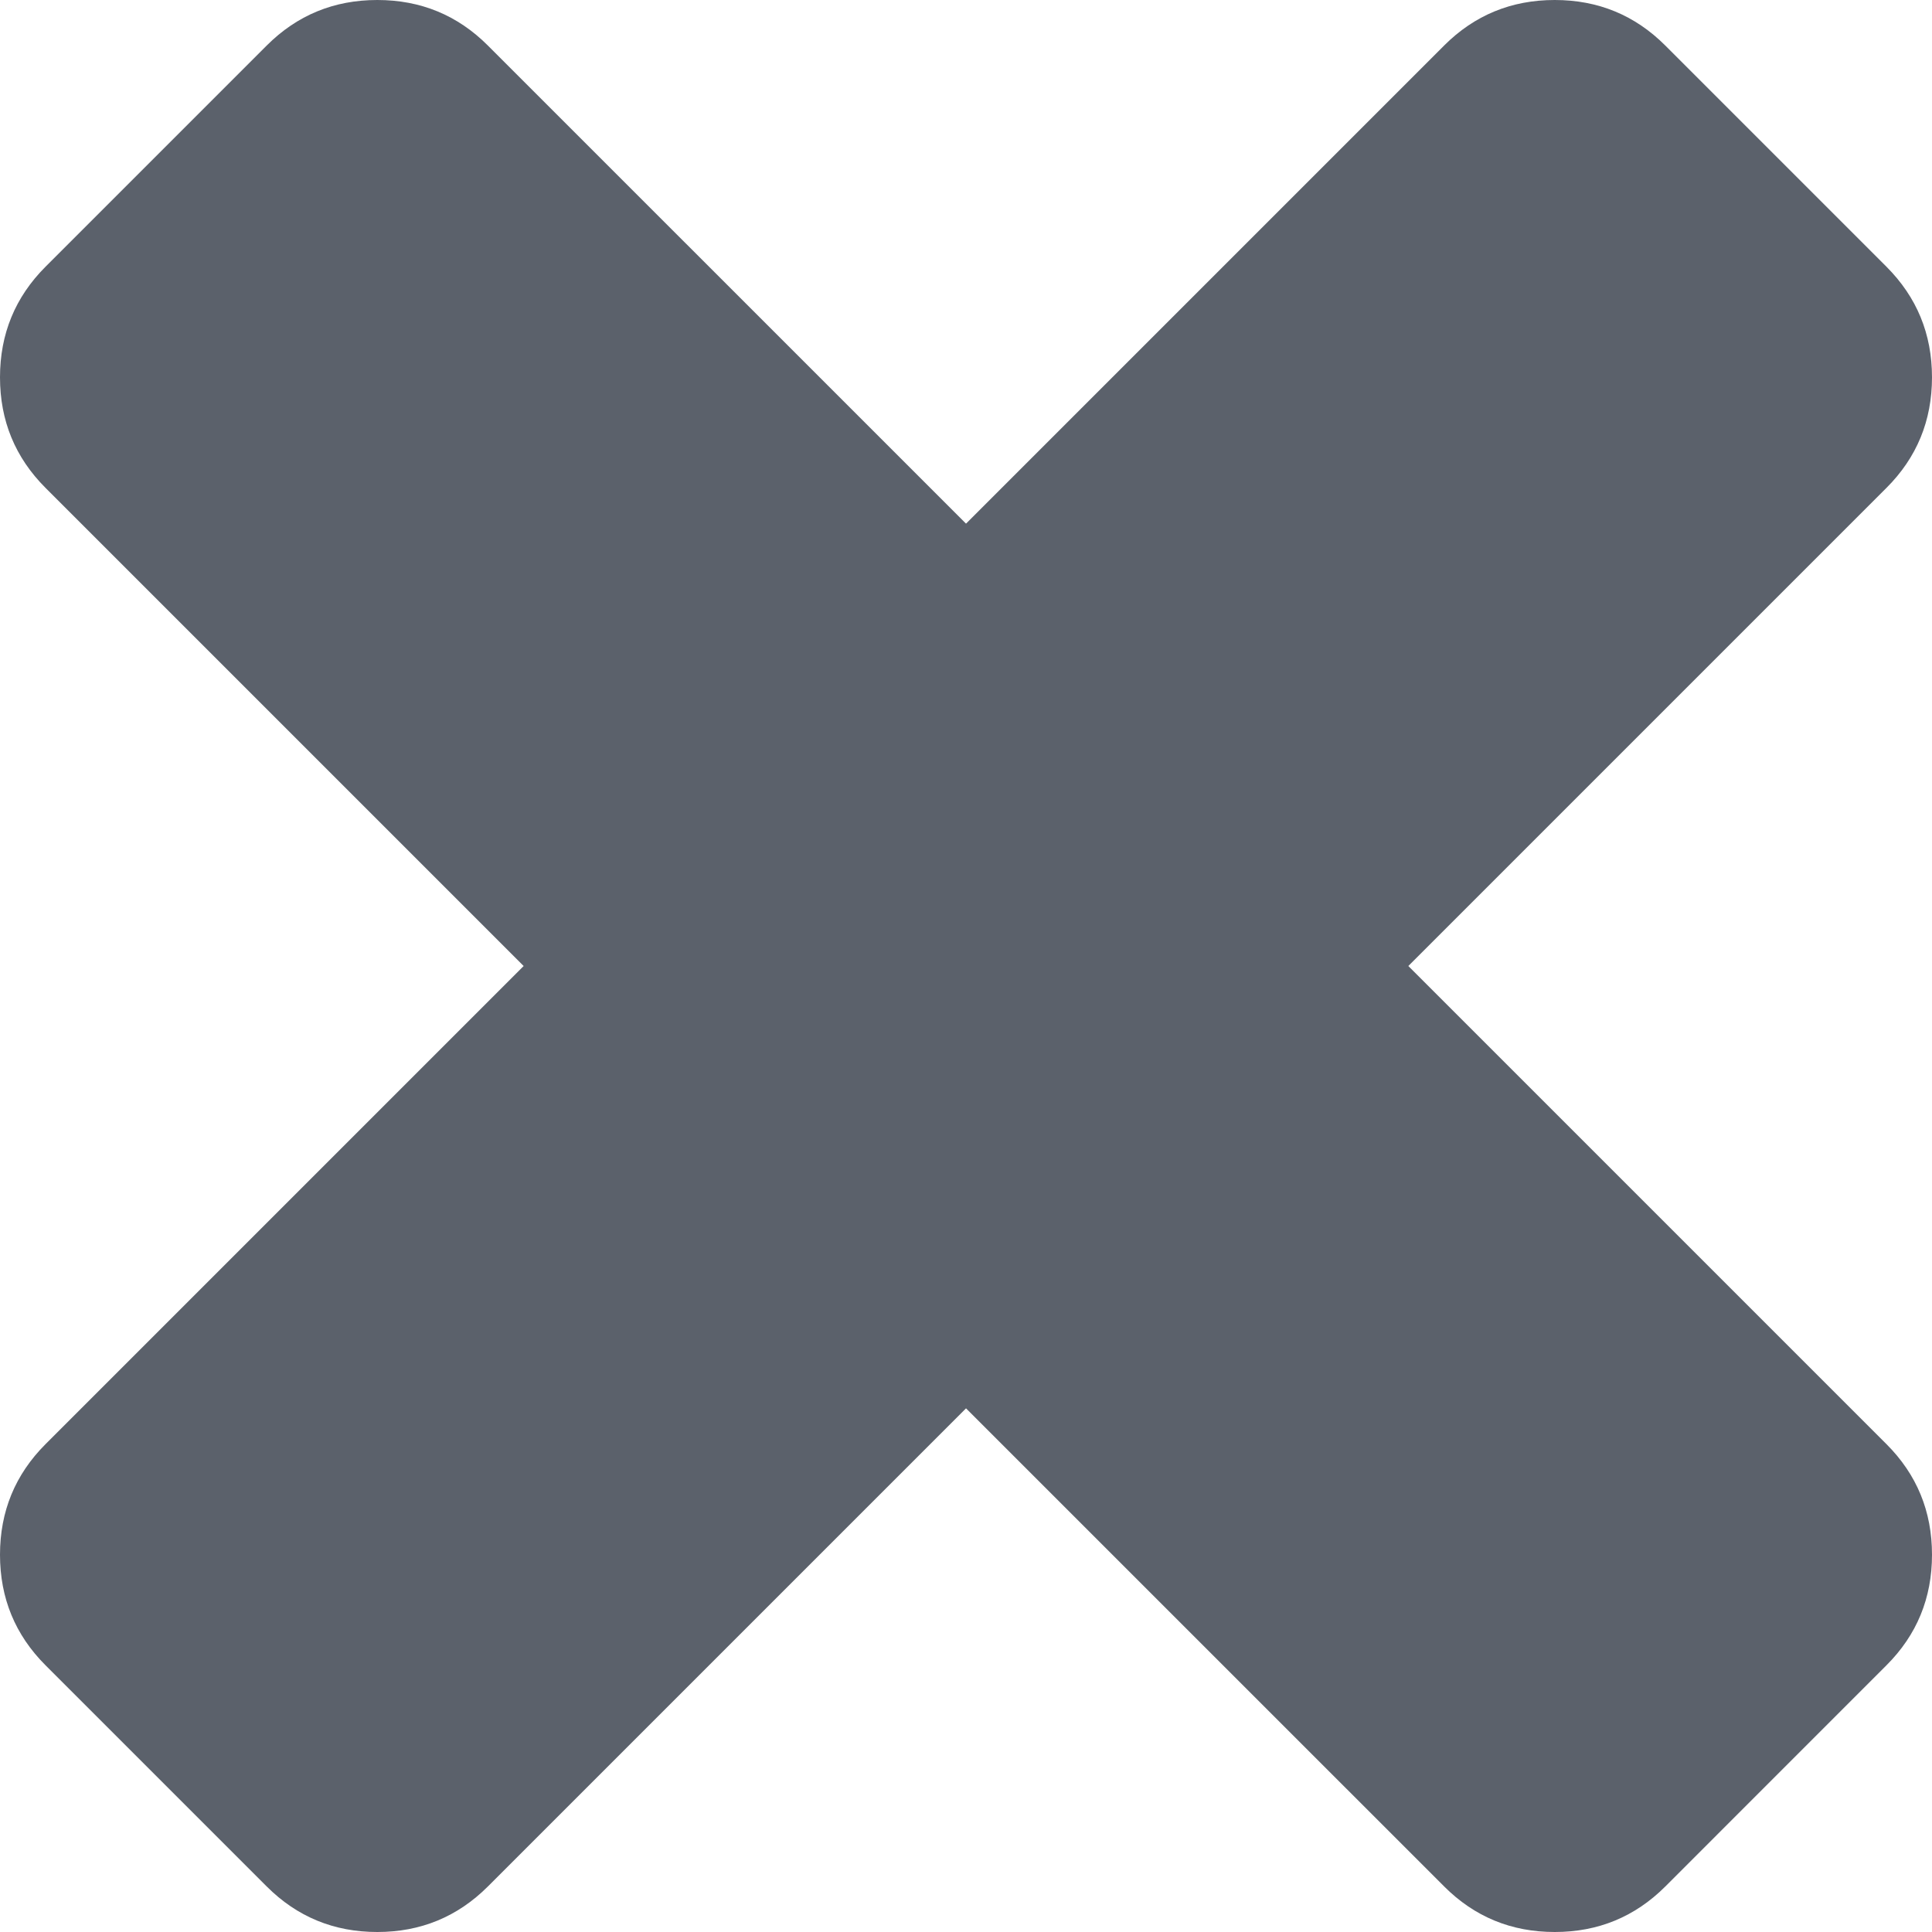
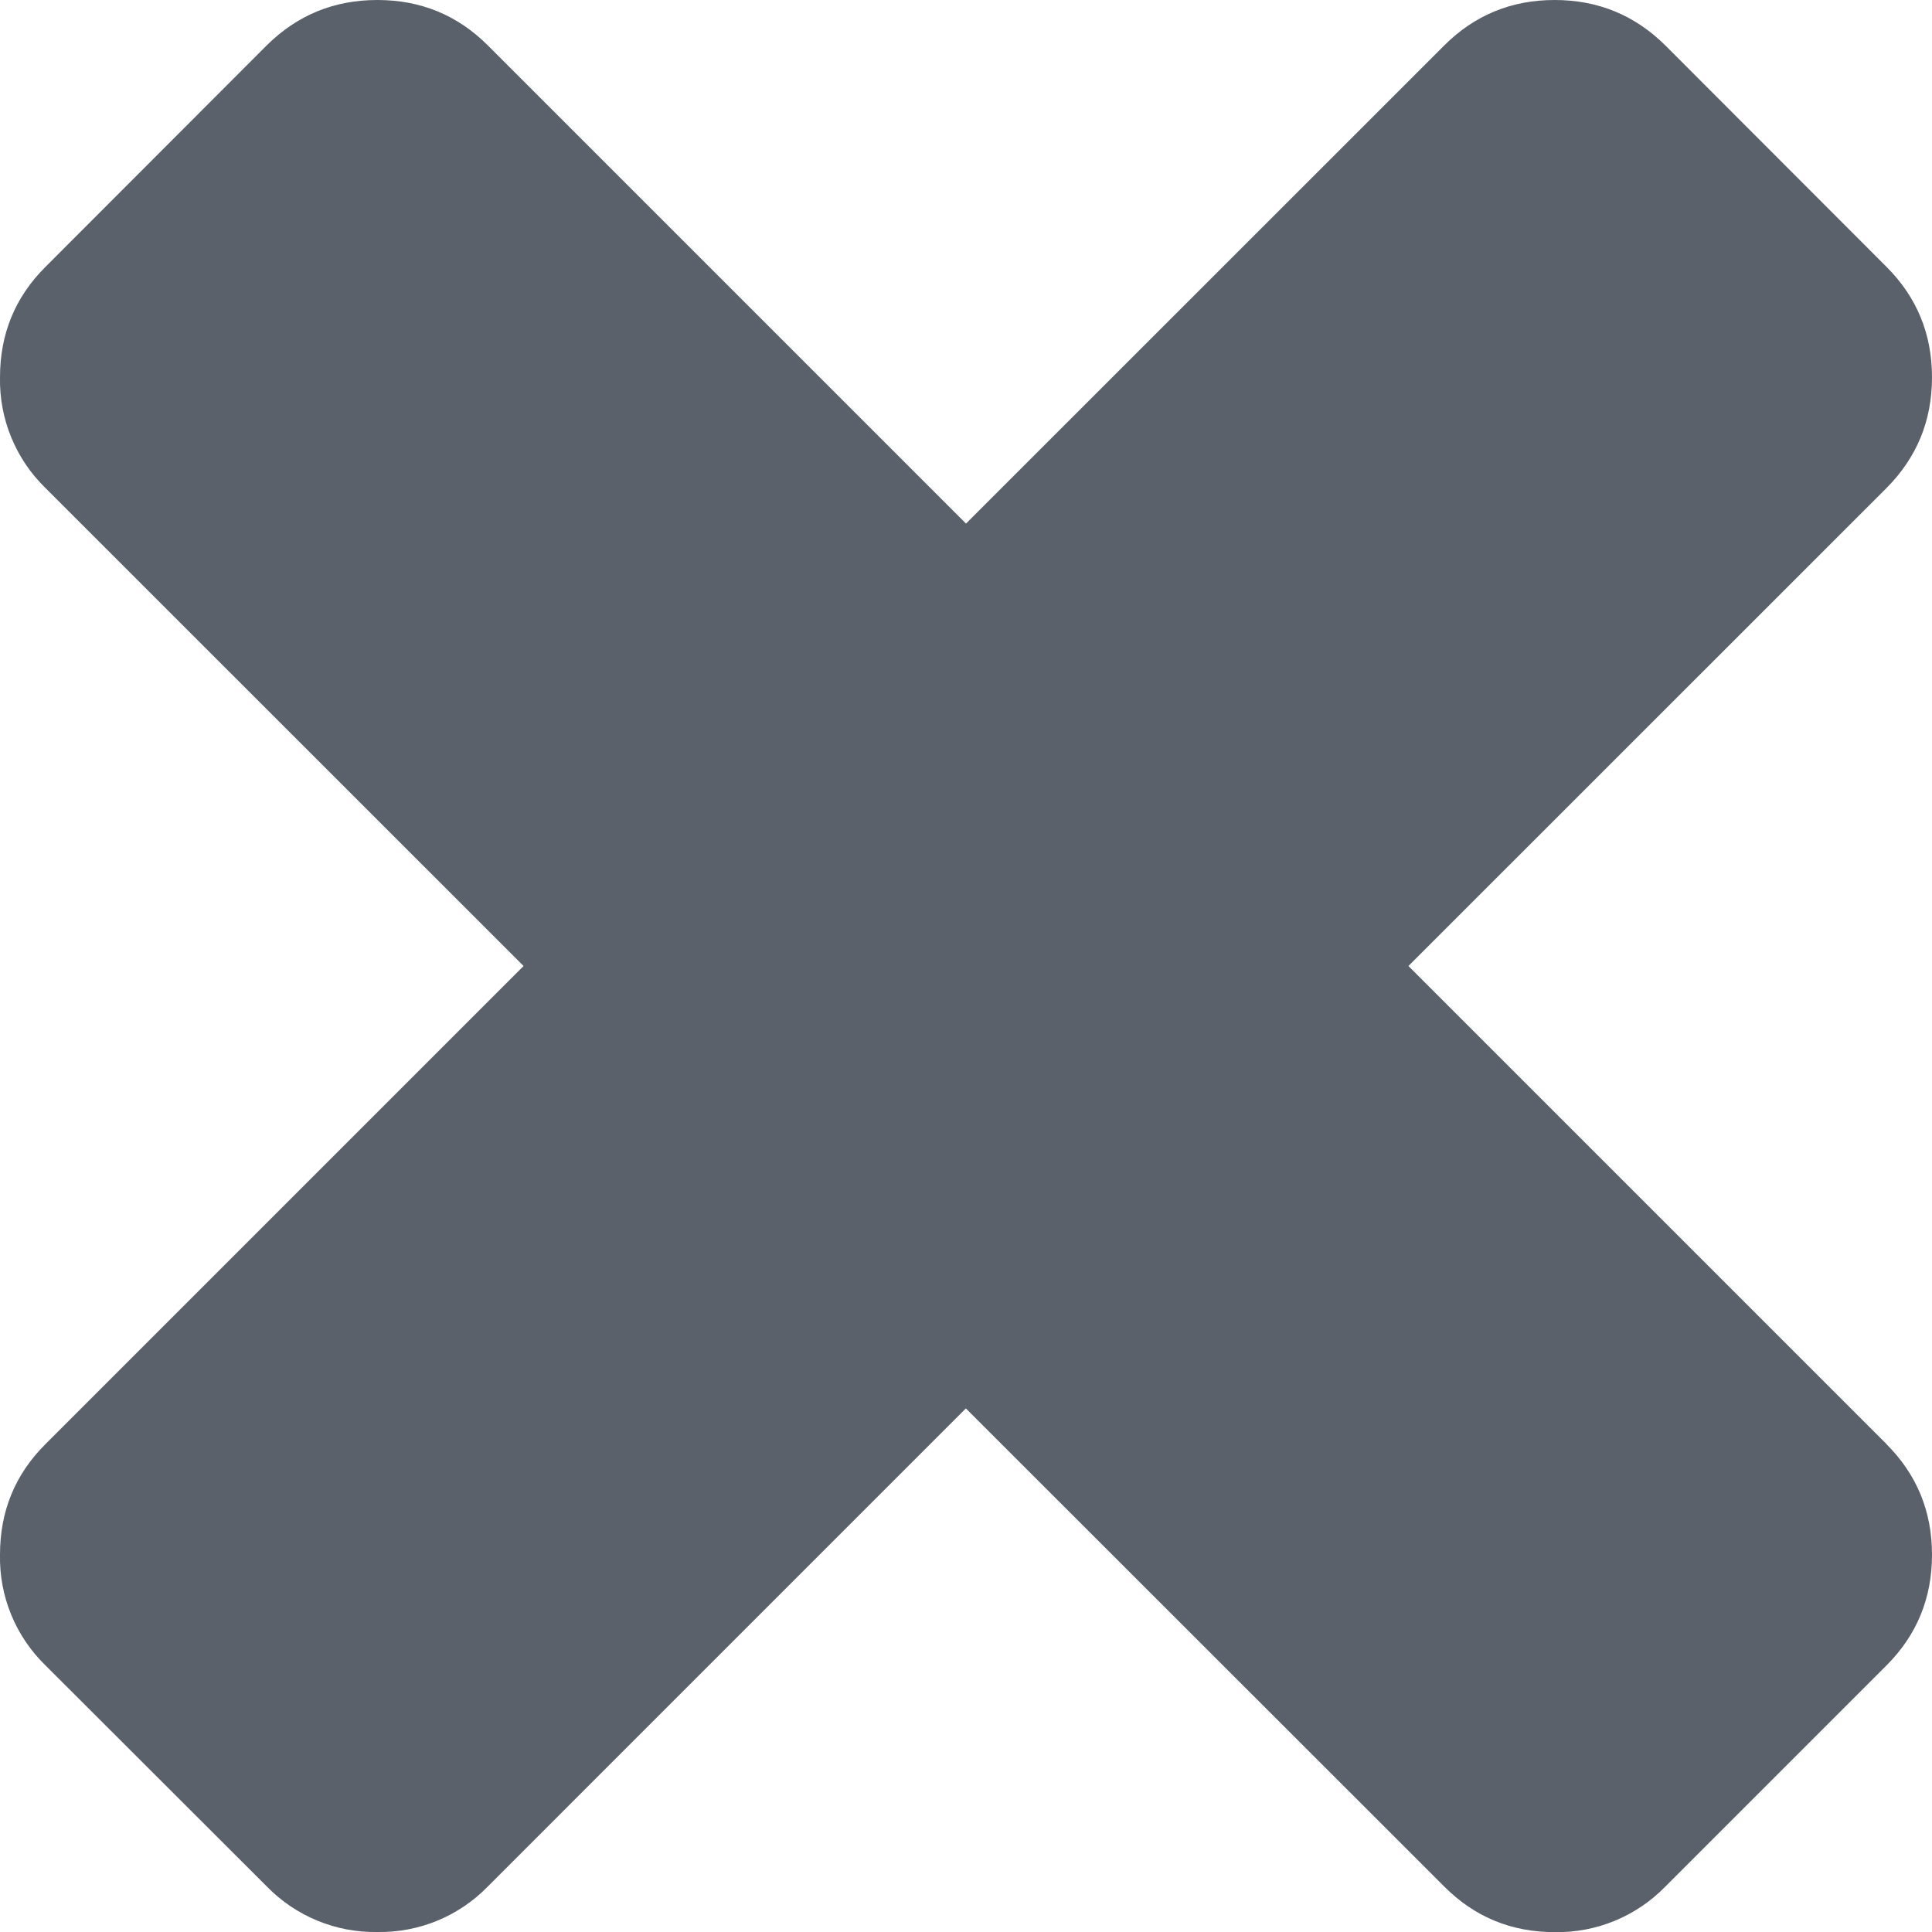
- <svg xmlns="http://www.w3.org/2000/svg" width="512" height="512" viewBox="0 0 339.177 339.177">
-   <path d="M247.244 169.59l83.938-83.938c5.332-5.327 7.994-11.798 7.994-19.414 0-7.614-2.67-14.084-7.994-19.414l-38.827-38.83c-5.33-5.33-11.8-7.994-19.41-7.994-7.618 0-14.086 2.665-19.418 7.993L169.59 91.93 85.65 7.994C80.326 2.665 73.855 0 66.238 0c-7.61 0-14.083 2.665-19.414 7.993l-38.83 38.83C2.668 52.15 0 58.624 0 66.24c0 7.616 2.664 14.084 7.994 19.414L91.93 169.59 7.995 253.528C2.667 258.858 0 265.328 0 272.945c0 7.61 2.664 14.082 7.994 19.41l38.83 38.828c5.33 5.332 11.803 7.994 19.414 7.994 7.616 0 14.084-2.67 19.414-7.994l83.94-83.938 83.943 83.938c5.328 5.332 11.793 7.994 19.417 7.994 7.61 0 14.082-2.67 19.41-7.994l38.82-38.828c5.333-5.324 7.995-11.8 7.995-19.41 0-7.618-2.662-14.086-7.994-19.417l-83.94-83.938z" fill="#5b616b" />
+ <svg xmlns="http://www.w3.org/2000/svg" width="15" height="15" viewBox="0 0 15 15">
+   <path d="M14.647 11.213c.235.235.353.521.353.858 0 .337-.118.624-.353.859l-1.717 1.717a1.17 1.17 0 0 1-.86.354c-.336 0-.622-.118-.857-.354l-3.714-3.712-3.712 3.712A1.166 1.166 0 0 1 2.93 15a1.17 1.17 0 0 1-.859-.354L.353 12.93A1.165 1.165 0 0 1 0 12.07c0-.337.117-.623.353-.858L4.065 7.5.353 3.789A1.168 1.168 0 0 1 0 2.929c0-.336.117-.622.353-.857L2.07.353C2.307.118 2.592 0 2.93 0c.337 0 .623.118.858.353L7.5 4.065 11.213.353c.235-.235.521-.353.857-.353.337 0 .623.118.86.353l1.717 1.719c.235.235.353.521.353.857 0 .338-.118.623-.353.86L10.935 7.5l3.712 3.712z" fill="#5B616B" fill-rule="evenodd" />
</svg>
